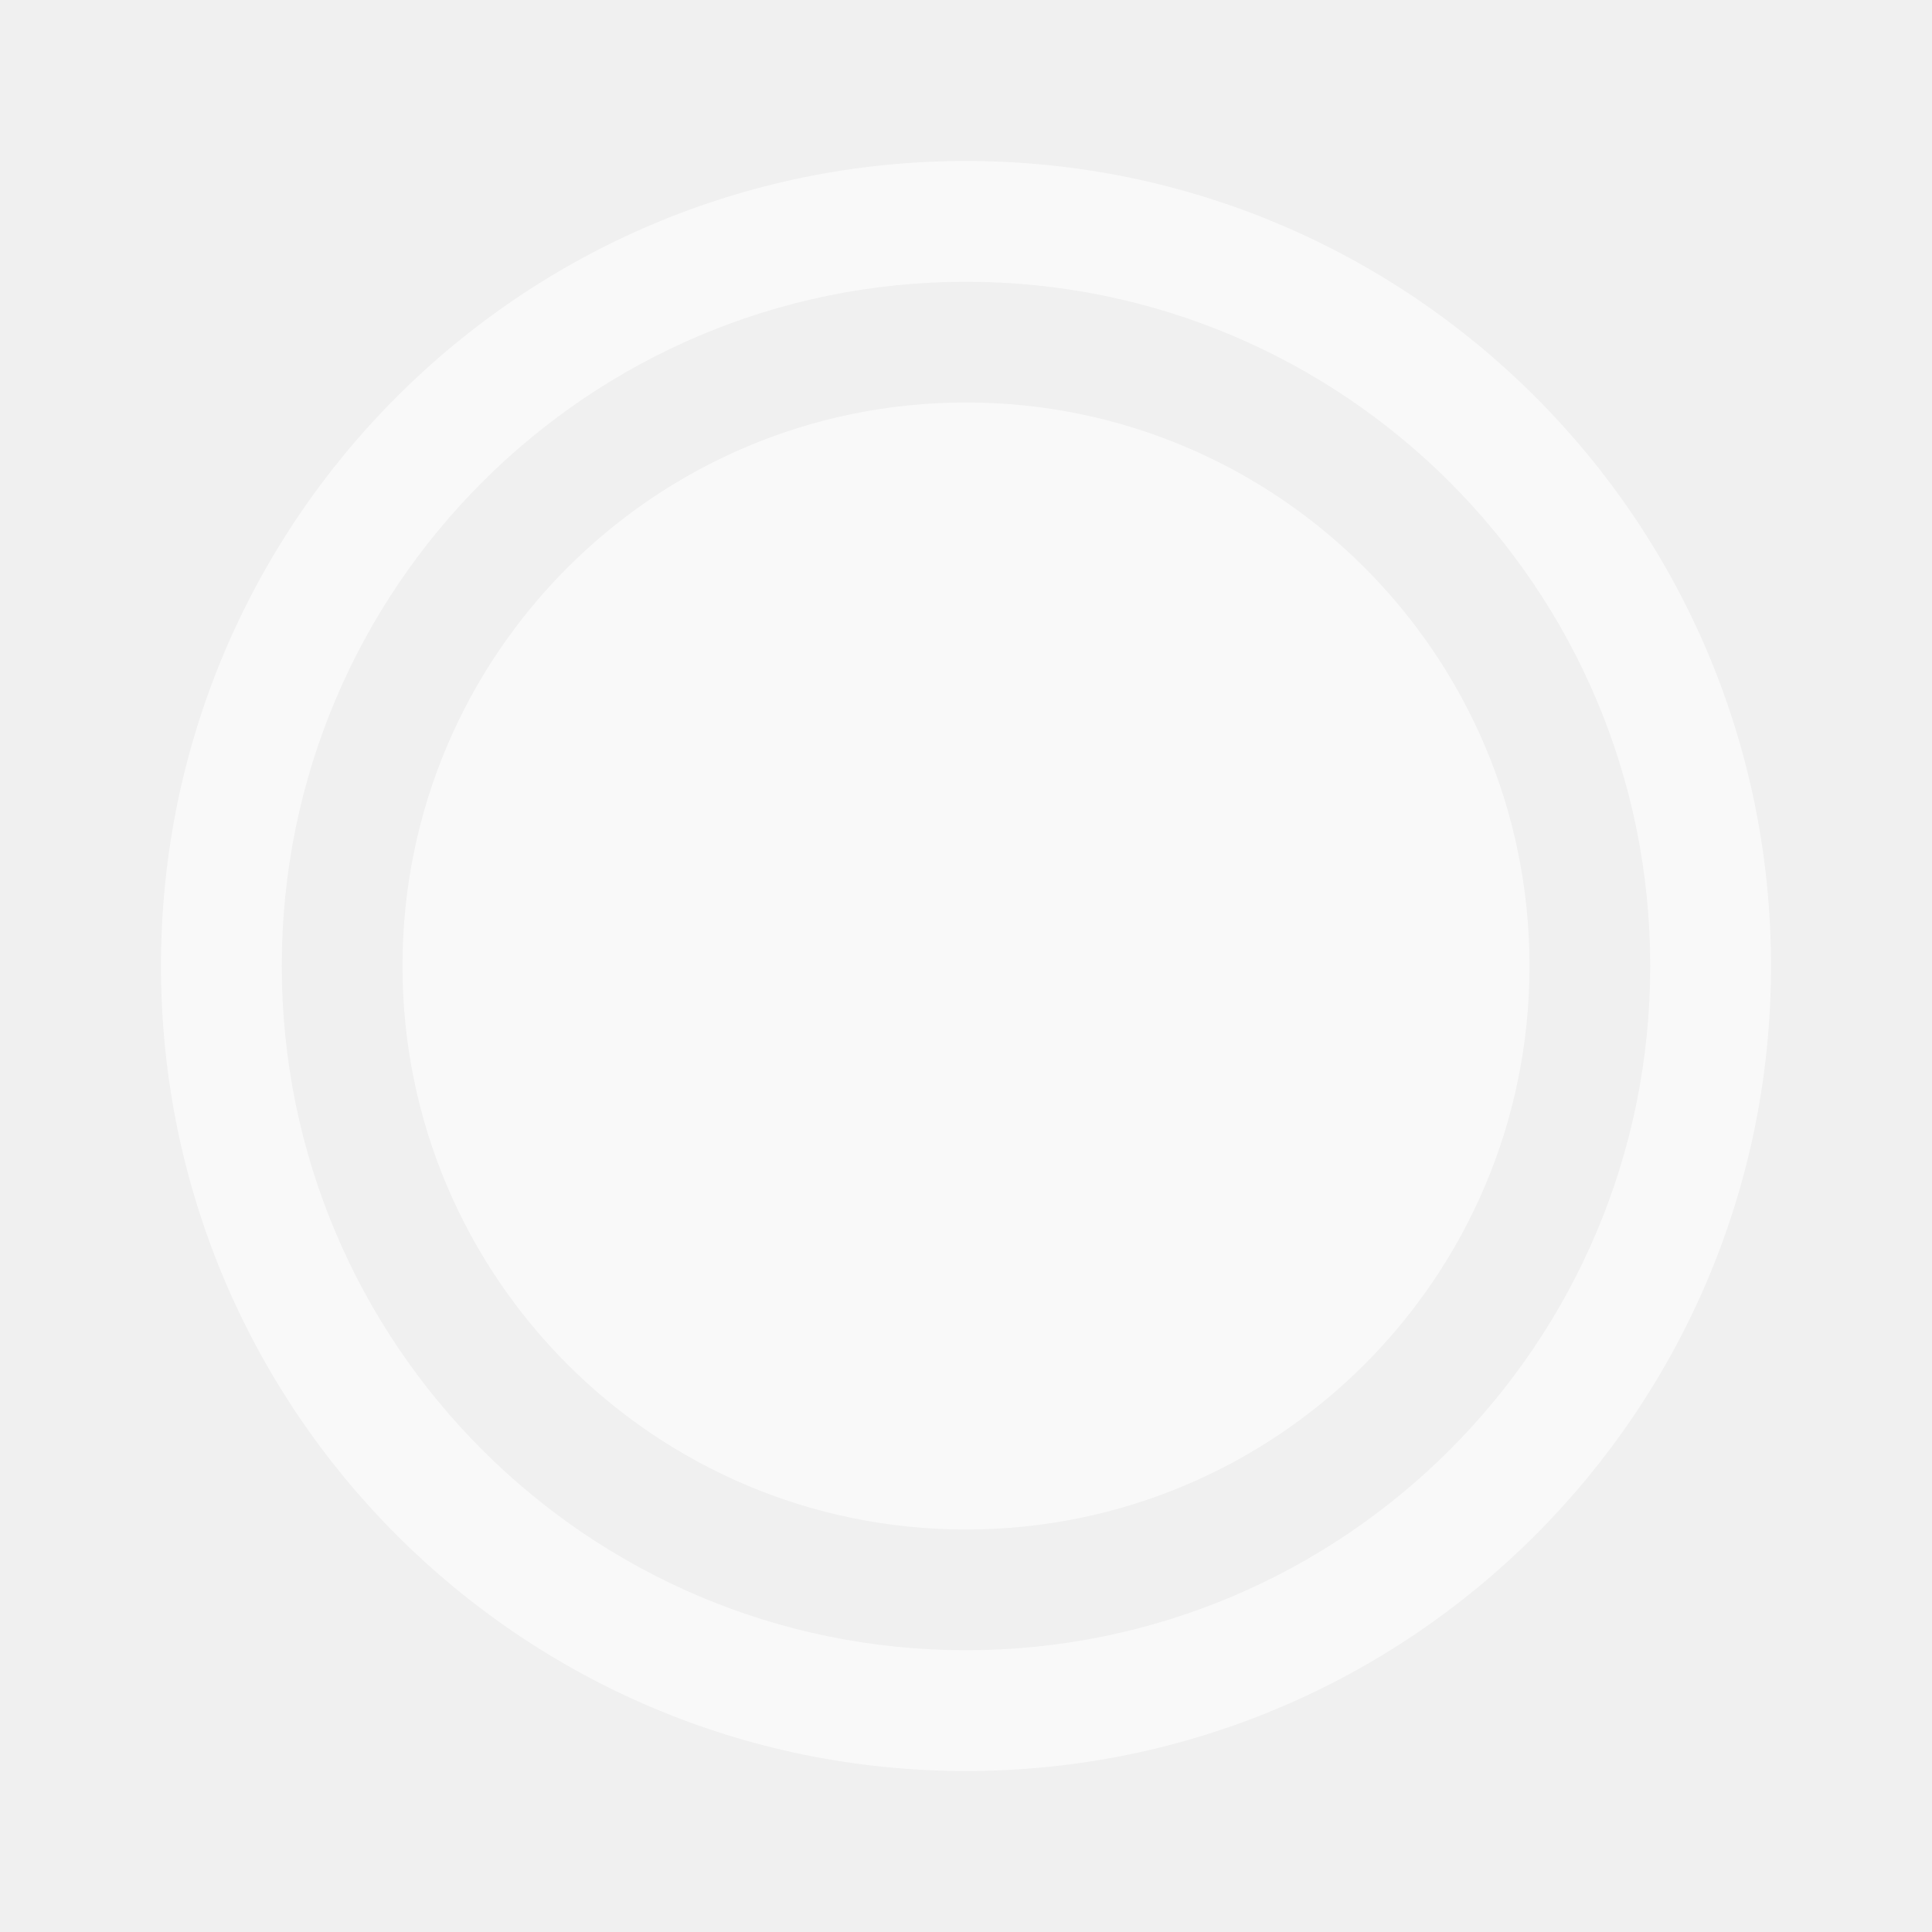
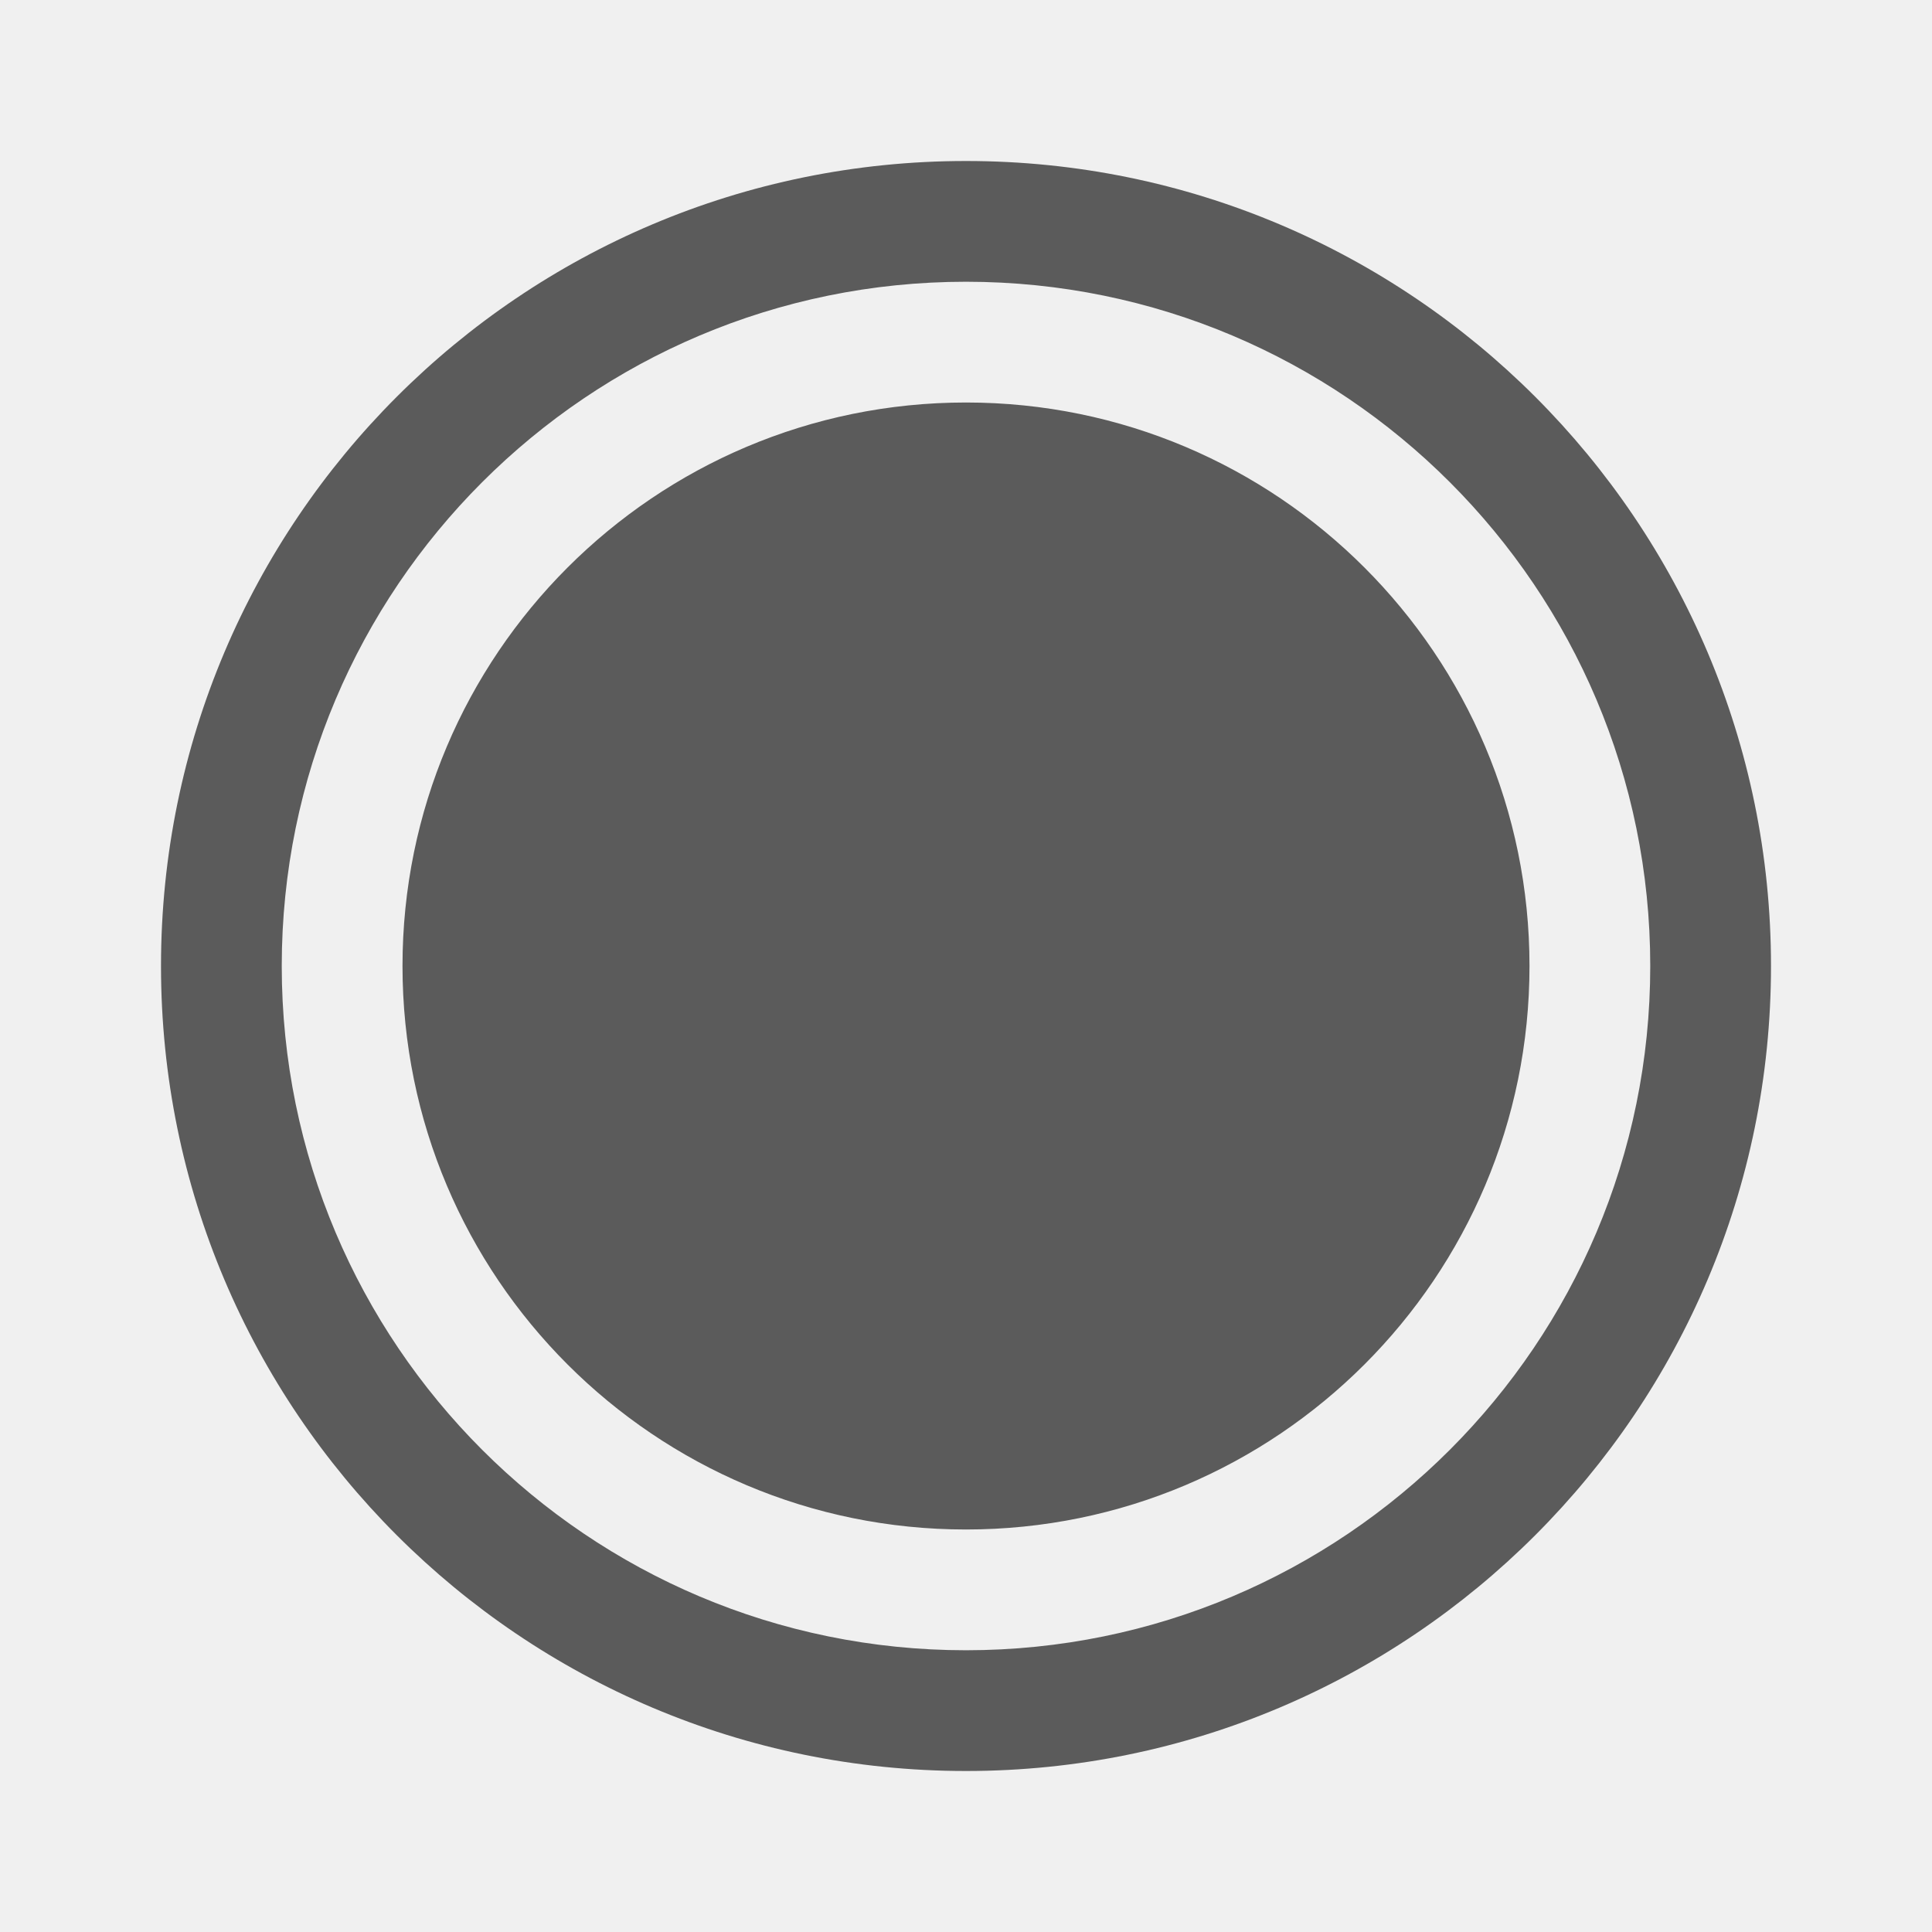
<svg xmlns="http://www.w3.org/2000/svg" width="24" height="24" viewBox="0 0 24 24" fill="none">
-   <path fill-rule="evenodd" clip-rule="evenodd" d="M20.5 12C20.5 16.694 16.694 20.5 12 20.5C7.306 20.5 3.5 16.694 3.5 12C3.5 7.306 7.306 3.5 12 3.5C16.694 3.5 20.5 7.306 20.5 12ZM22 12C22 17.523 17.523 22 12 22C6.477 22 2 17.523 2 12C2 6.477 6.477 2 12 2C17.523 2 22 6.477 22 12ZM12 19C15.866 19 19 15.866 19 12C19 8.134 15.866 5 12 5C8.134 5 5 8.134 5 12C5 15.866 8.134 19 12 19Z" fill="white" fill-opacity="0.62" />
+   <path fill-rule="evenodd" clip-rule="evenodd" d="M20.5 12C20.5 16.694 16.694 20.5 12 20.5C7.306 20.5 3.5 16.694 3.5 12C3.5 7.306 7.306 3.5 12 3.5C16.694 3.5 20.5 7.306 20.5 12ZM22 12C22 17.523 17.523 22 12 22C6.477 22 2 17.523 2 12C2 6.477 6.477 2 12 2C17.523 2 22 6.477 22 12ZM12 19C15.866 19 19 15.866 19 12C19 8.134 15.866 5 12 5C8.134 5 5 8.134 5 12C5 15.866 8.134 19 12 19Z" fill="black" fill-opacity="0.62" />
</svg>
